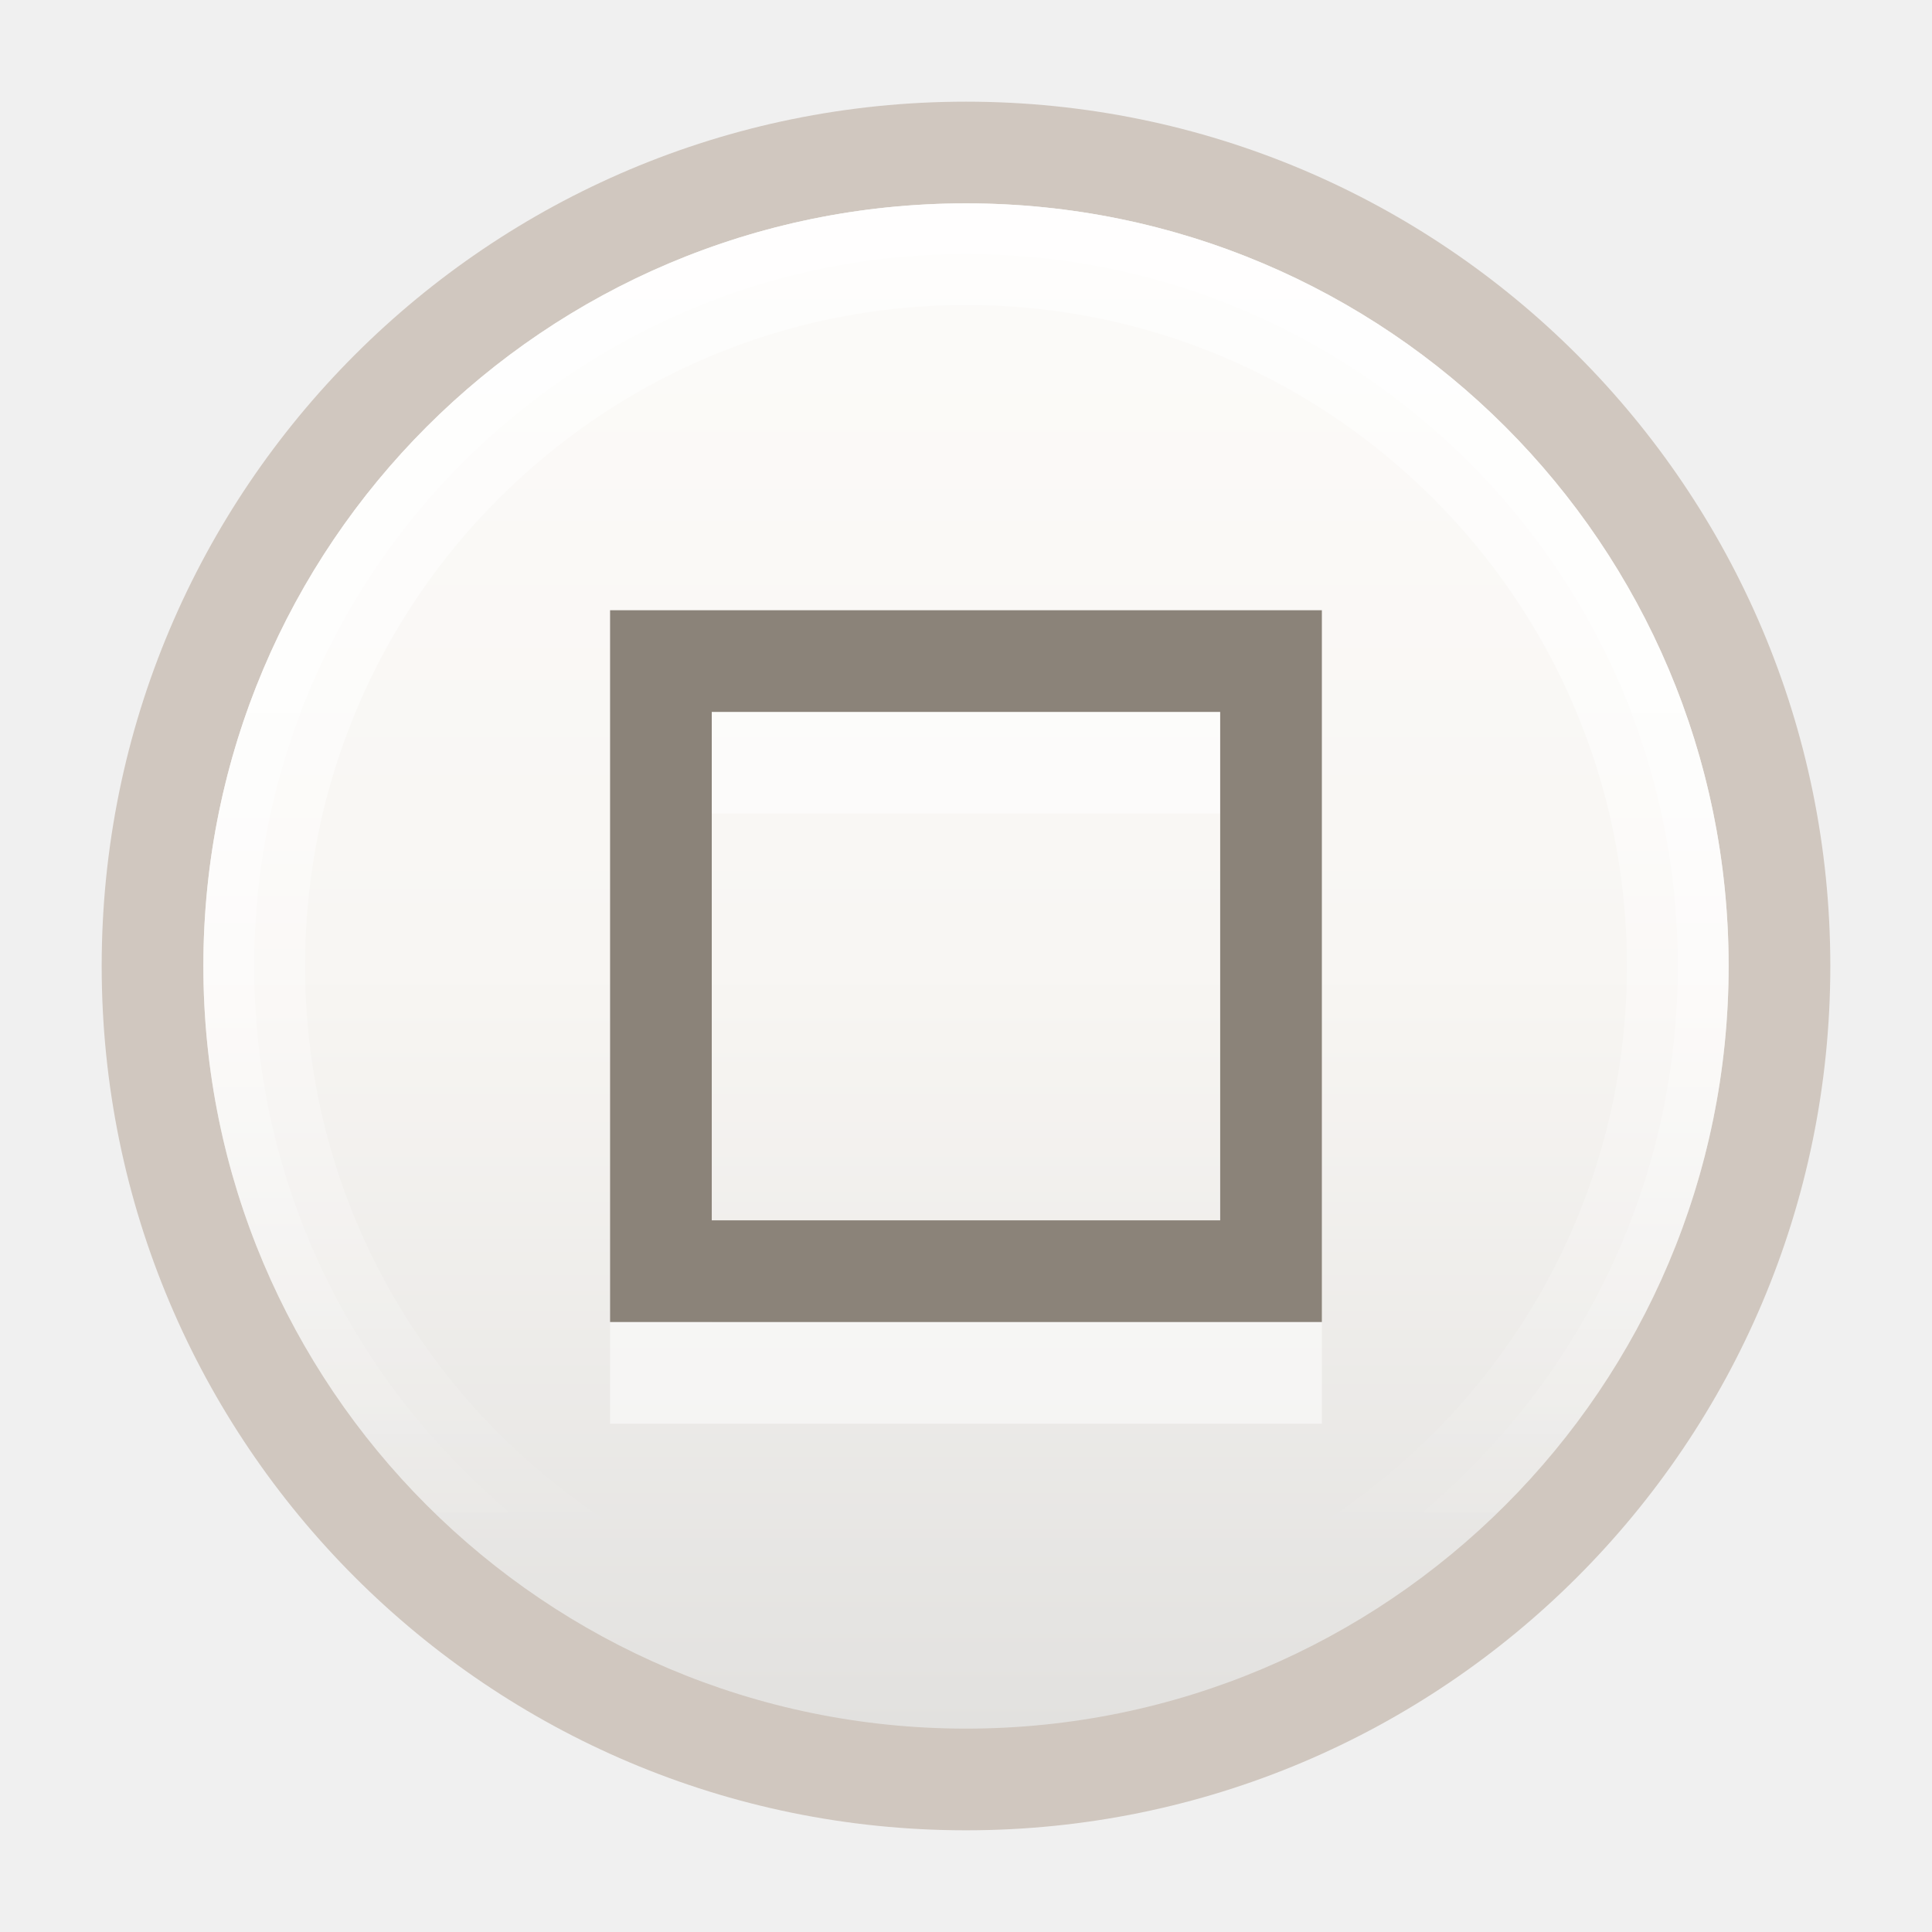
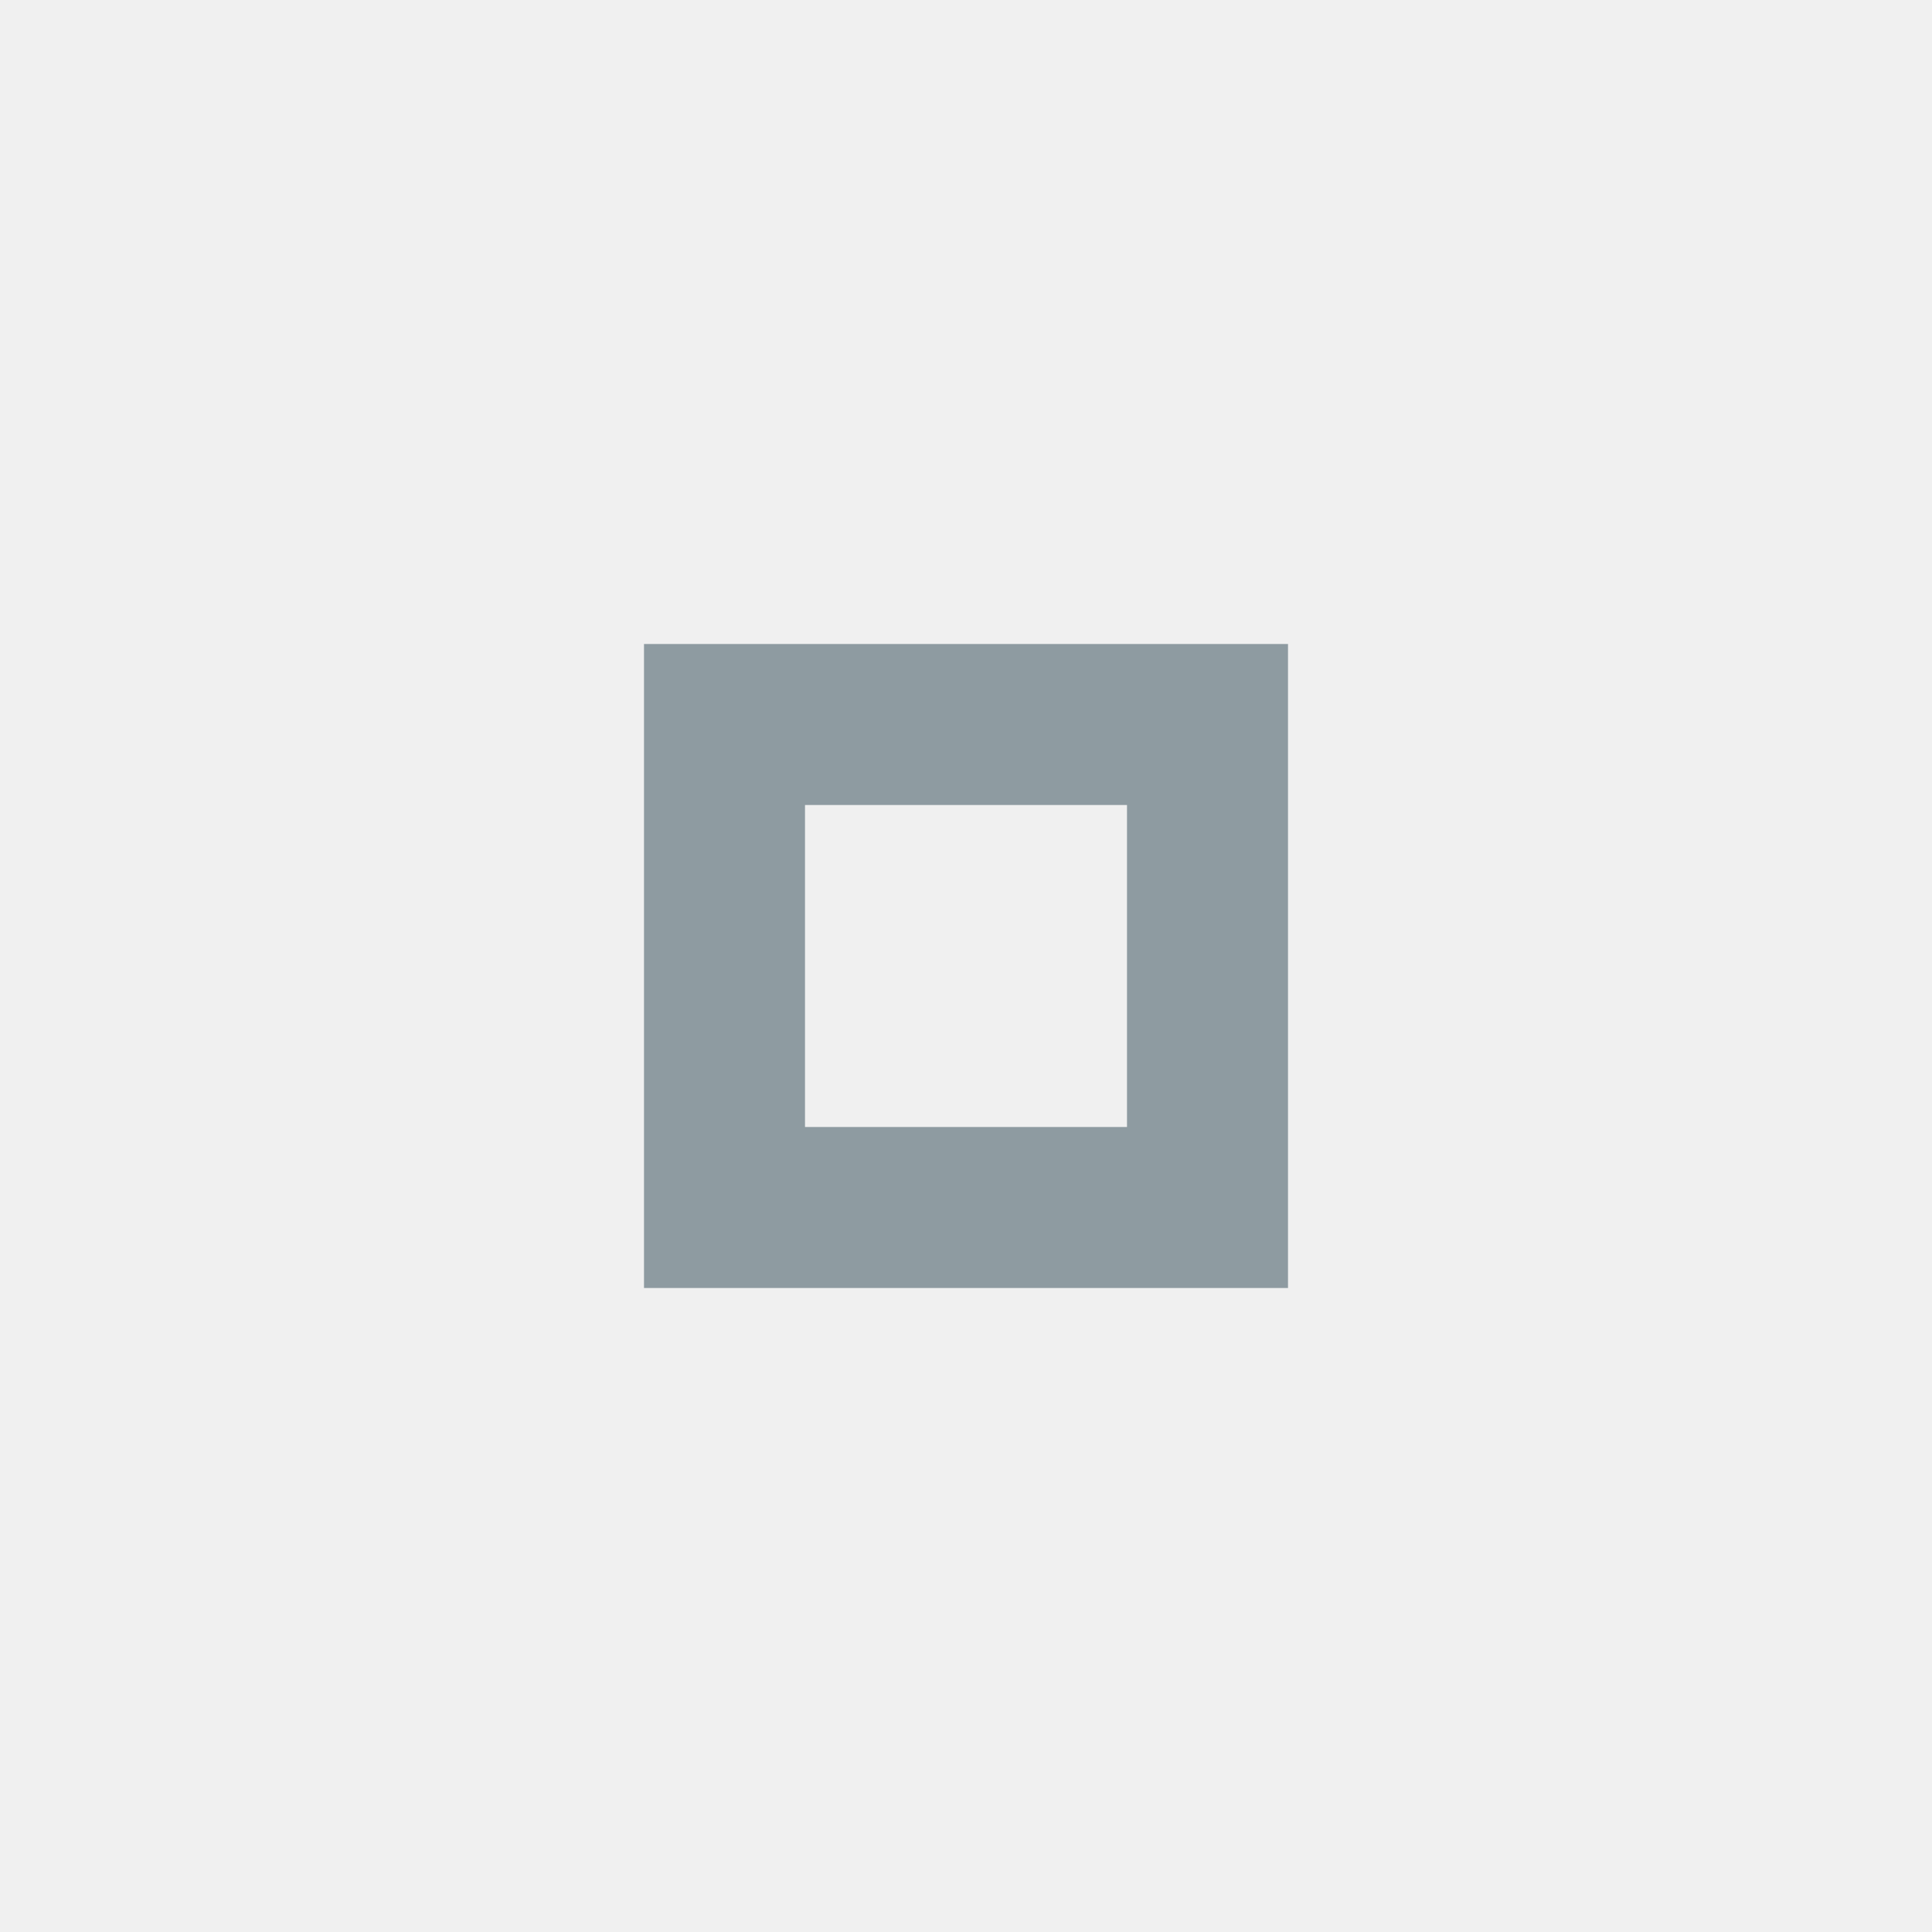
- <svg xmlns="http://www.w3.org/2000/svg" xmlns:xlink="http://www.w3.org/1999/xlink" width="19" height="19" id="svg5932" version="1.1" viewBox="0 0 19 19">
-   <defs id="defs5934">
-     <linearGradient xlink:href="#linearGradient5023" id="linearGradient5009" gradientUnits="userSpaceOnUse" gradientTransform="translate(-1072.362,-1053.362)" x1="2" y1="1062.862" x2="17" y2="1062.862" />
-     <linearGradient id="linearGradient5023">
-       <stop style="stop-color:#e2e1df;stop-opacity:1" offset="0" id="stop4157" />
-       <stop id="stop4159" offset="0.5" style="stop-color:#f8f6f3;stop-opacity:1" />
-       <stop style="stop-color:#fcfbf9;stop-opacity:1" offset="1" id="stop4161" />
-     </linearGradient>
-     <linearGradient xlink:href="#linearGradient4521" id="linearGradient5011" gradientUnits="userSpaceOnUse" gradientTransform="translate(2125.724,0)" x1="-1065.362" y1="9.5" x2="-1057.149" y2="9.5" />
-     <linearGradient id="linearGradient4521">
-       <stop id="stop4293" offset="0" style="stop-color:#ffffff;stop-opacity:1;" />
-       <stop id="stop4295" offset="1" style="stop-color:#ffffff;stop-opacity:0;" />
-     </linearGradient>
-     <linearGradient xlink:href="#linearGradient4521" id="linearGradient5013" gradientUnits="userSpaceOnUse" gradientTransform="matrix(1.035712,0,0,1.035712,2163.681,-0.3392617)" x1="-1065.276" y1="9.5" x2="-1057.346" y2="9.5" />
-   </defs>
-   <g id="layer1" transform="translate(673.2857,-983.7908)">
-     <g style="display:inline" id="g4997" transform="translate(-673.2857,-69.57142)">
-       <circle r="8.5" cy="1062.862" cx="9.5" id="circle4999" style="color:#000000;fill:#d0c7bf;fill-opacity:1;fill-rule:nonzero;stroke:none;stroke-width:8;marker:none;visibility:visible;display:inline;overflow:visible;enable-background:accumulate" d="m 18,1062.862 a 8.5,8.5 0 0 1 -8.5,8.5 8.5,8.5 0 0 1 -8.5,-8.5 8.5,8.5 0 0 1 8.5,-8.5 8.5,8.5 0 0 1 8.5,8.5 z" />
-       <circle transform="matrix(0,-1,1,0,0,0)" style="color:#000000;fill:url(#linearGradient5009);fill-opacity:1;fill-rule:nonzero;stroke:none;stroke-width:8;marker:none;visibility:visible;display:inline;overflow:visible;enable-background:accumulate" id="circle5001" cx="-1062.862" cy="9.5" r="7.5" d="m -1055.362,9.5 a 7.5,7.5 0 0 1 -7.5,7.5 7.5,7.5 0 0 1 -7.5,-7.5 7.5,7.5 0 0 1 7.5,-7.5 7.5,7.5 0 0 1 7.5,7.5 z" />
-       <circle r="7" cy="9.5" cx="1062.862" id="circle5003" style="opacity:0.5;color:#000000;fill:none;stroke:url(#linearGradient5011);stroke-width:1;stroke-miterlimit:4;stroke-dasharray:none;marker:none;visibility:visible;display:inline;overflow:visible;enable-background:accumulate" transform="matrix(0,1,1,0,0,0)" d="m 1069.862,9.5 a 7,7 0 0 1 -7,7 7,7 0 0 1 -7,-7 7,7 0 0 1 7,-7 7,7 0 0 1 7,7 z" />
-       <circle transform="matrix(0,1,1,0,0,0)" style="opacity:0.5;color:#000000;fill:none;stroke:url(#linearGradient5013);stroke-width:0.5;stroke-miterlimit:4;stroke-dasharray:none;marker:none;visibility:visible;display:inline;overflow:visible;enable-background:accumulate" id="circle5005" cx="1062.862" cy="9.5" r="7.25" d="m 1070.112,9.5 a 7.25,7.25 0 0 1 -7.25,7.25 7.25,7.25 0 0 1 -7.25,-7.25 7.25,7.25 0 0 1 7.25,-7.25 7.25,7.25 0 0 1 7.25,7.25 z" />
-       <rect y="1053.362" x="-7.3563765e-06" height="19" width="19" id="rect5007" style="color:#000000;fill:none;stroke:none;stroke-width:1;marker:none;visibility:visible;display:inline;overflow:visible;enable-background:accumulate" />
-     </g>
-     <path id="path5061" d="m -667.286,990.792 0,0.5 0,6.5 7,0 0,-7 -7,0 z m 1,1 5,0 0,5 -5,0 0,-5 z" style="font-style:normal;font-variant:normal;font-weight:normal;font-stretch:normal;text-indent:0;text-align:start;text-decoration:none;line-height:normal;letter-spacing:normal;word-spacing:normal;text-transform:none;direction:ltr;block-progression:tb;writing-mode:lr-tb;text-anchor:start;baseline-shift:baseline;opacity:0.5;color:#000000;color-interpolation:sRGB;color-interpolation-filters:linearRGB;fill:#ffffff;fill-opacity:1;stroke:none;stroke-width:1;marker:none;visibility:visible;display:inline;overflow:visible;isolation:auto;mix-blend-mode:normal;enable-background:accumulate;clip-rule:nonzero;color-rendering:auto;image-rendering:auto;shape-rendering:auto;text-rendering:auto;font-family:sans-serif;-inkscape-font-specification:sans-serif" />
-     <path id="path5063" d="m -667.286,989.792 0,0.5 0,6.5 7,0 0,-7 -7,0 z m 1,1 5,0 0,5 -5,0 0,-5 z" style="font-style:normal;font-variant:normal;font-weight:normal;font-stretch:normal;text-indent:0;text-align:start;text-decoration:none;line-height:normal;letter-spacing:normal;word-spacing:normal;text-transform:none;direction:ltr;block-progression:tb;writing-mode:lr-tb;text-anchor:start;baseline-shift:baseline;color:#000000;color-interpolation:sRGB;color-interpolation-filters:linearRGB;fill:#8b8379;fill-opacity:1;stroke:none;stroke-width:1;marker:none;visibility:visible;display:inline;overflow:visible;isolation:auto;mix-blend-mode:normal;enable-background:accumulate;clip-rule:nonzero;color-rendering:auto;image-rendering:auto;shape-rendering:auto;text-rendering:auto;font-family:sans-serif;-inkscape-font-specification:sans-serif" />
-   </g>
+ <svg xmlns="http://www.w3.org/2000/svg" version="1.1" x="0px" y="0px" width="24px" height="24px" viewBox="0 0 24 24" xml:space="preserve">
+   <path fill="#8e9ba1" d="M14,14h-4v-4h4V14z M16,8H8v8h8V8z" />
</svg>
